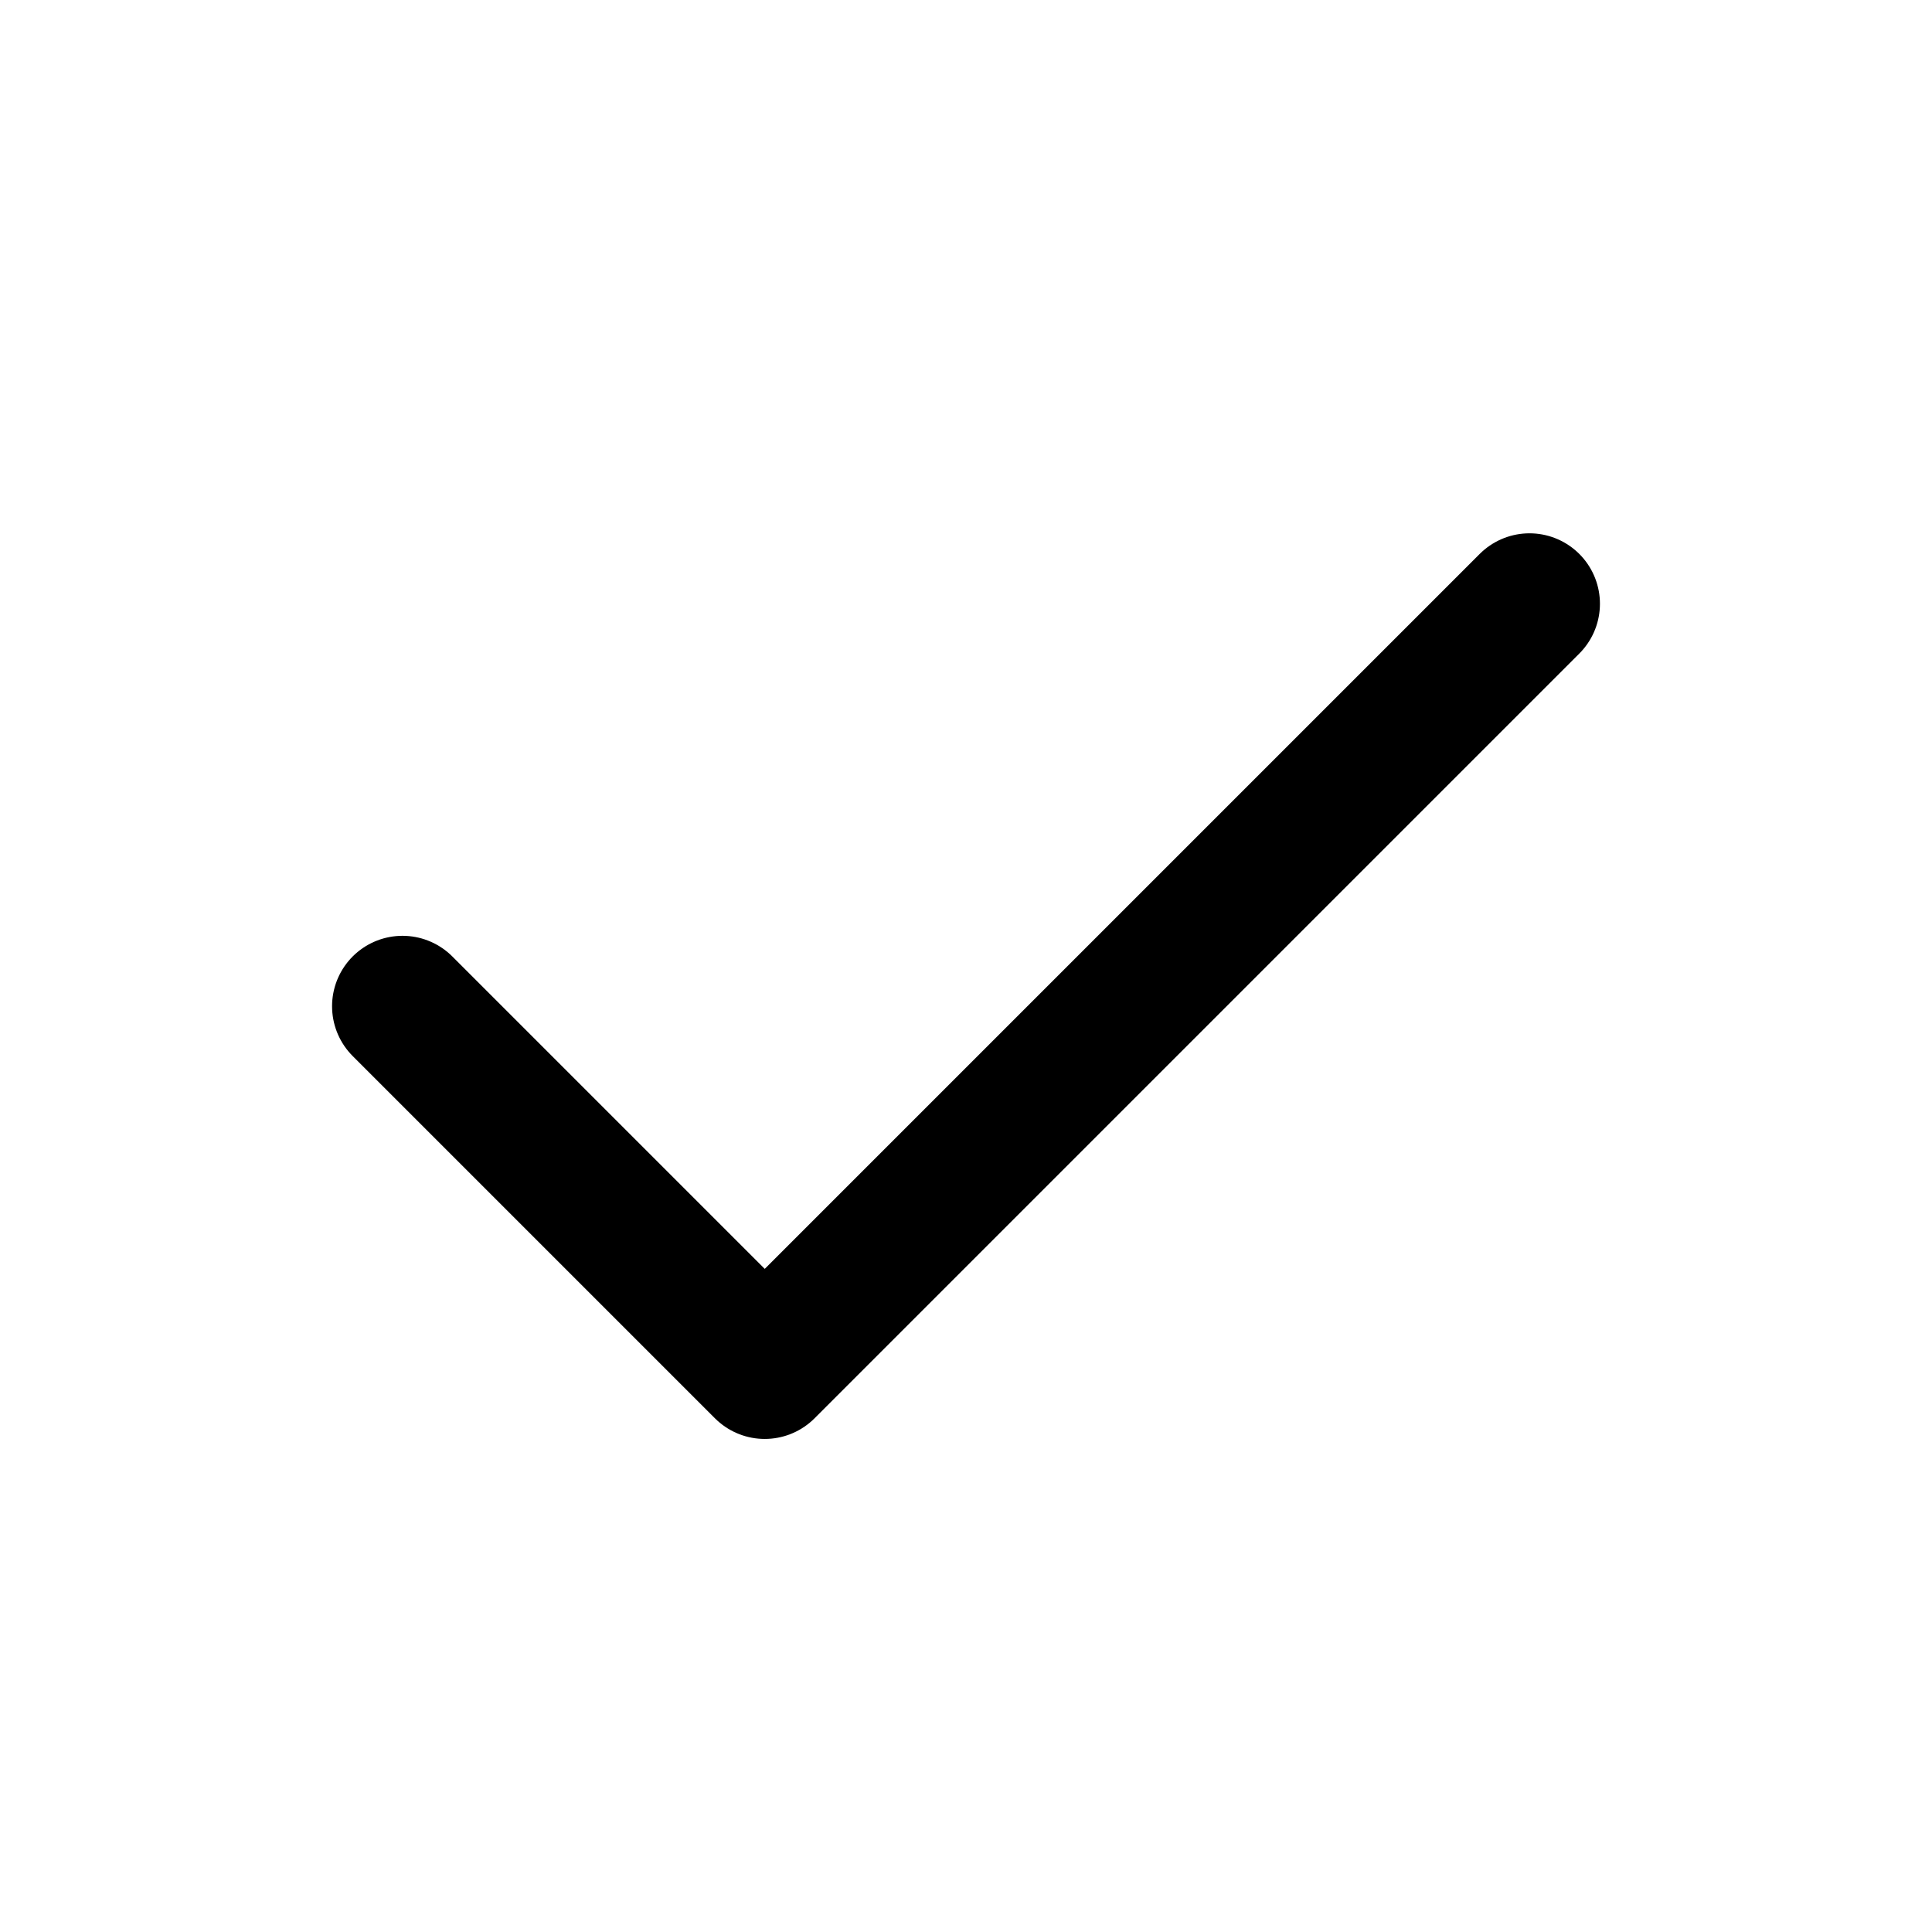
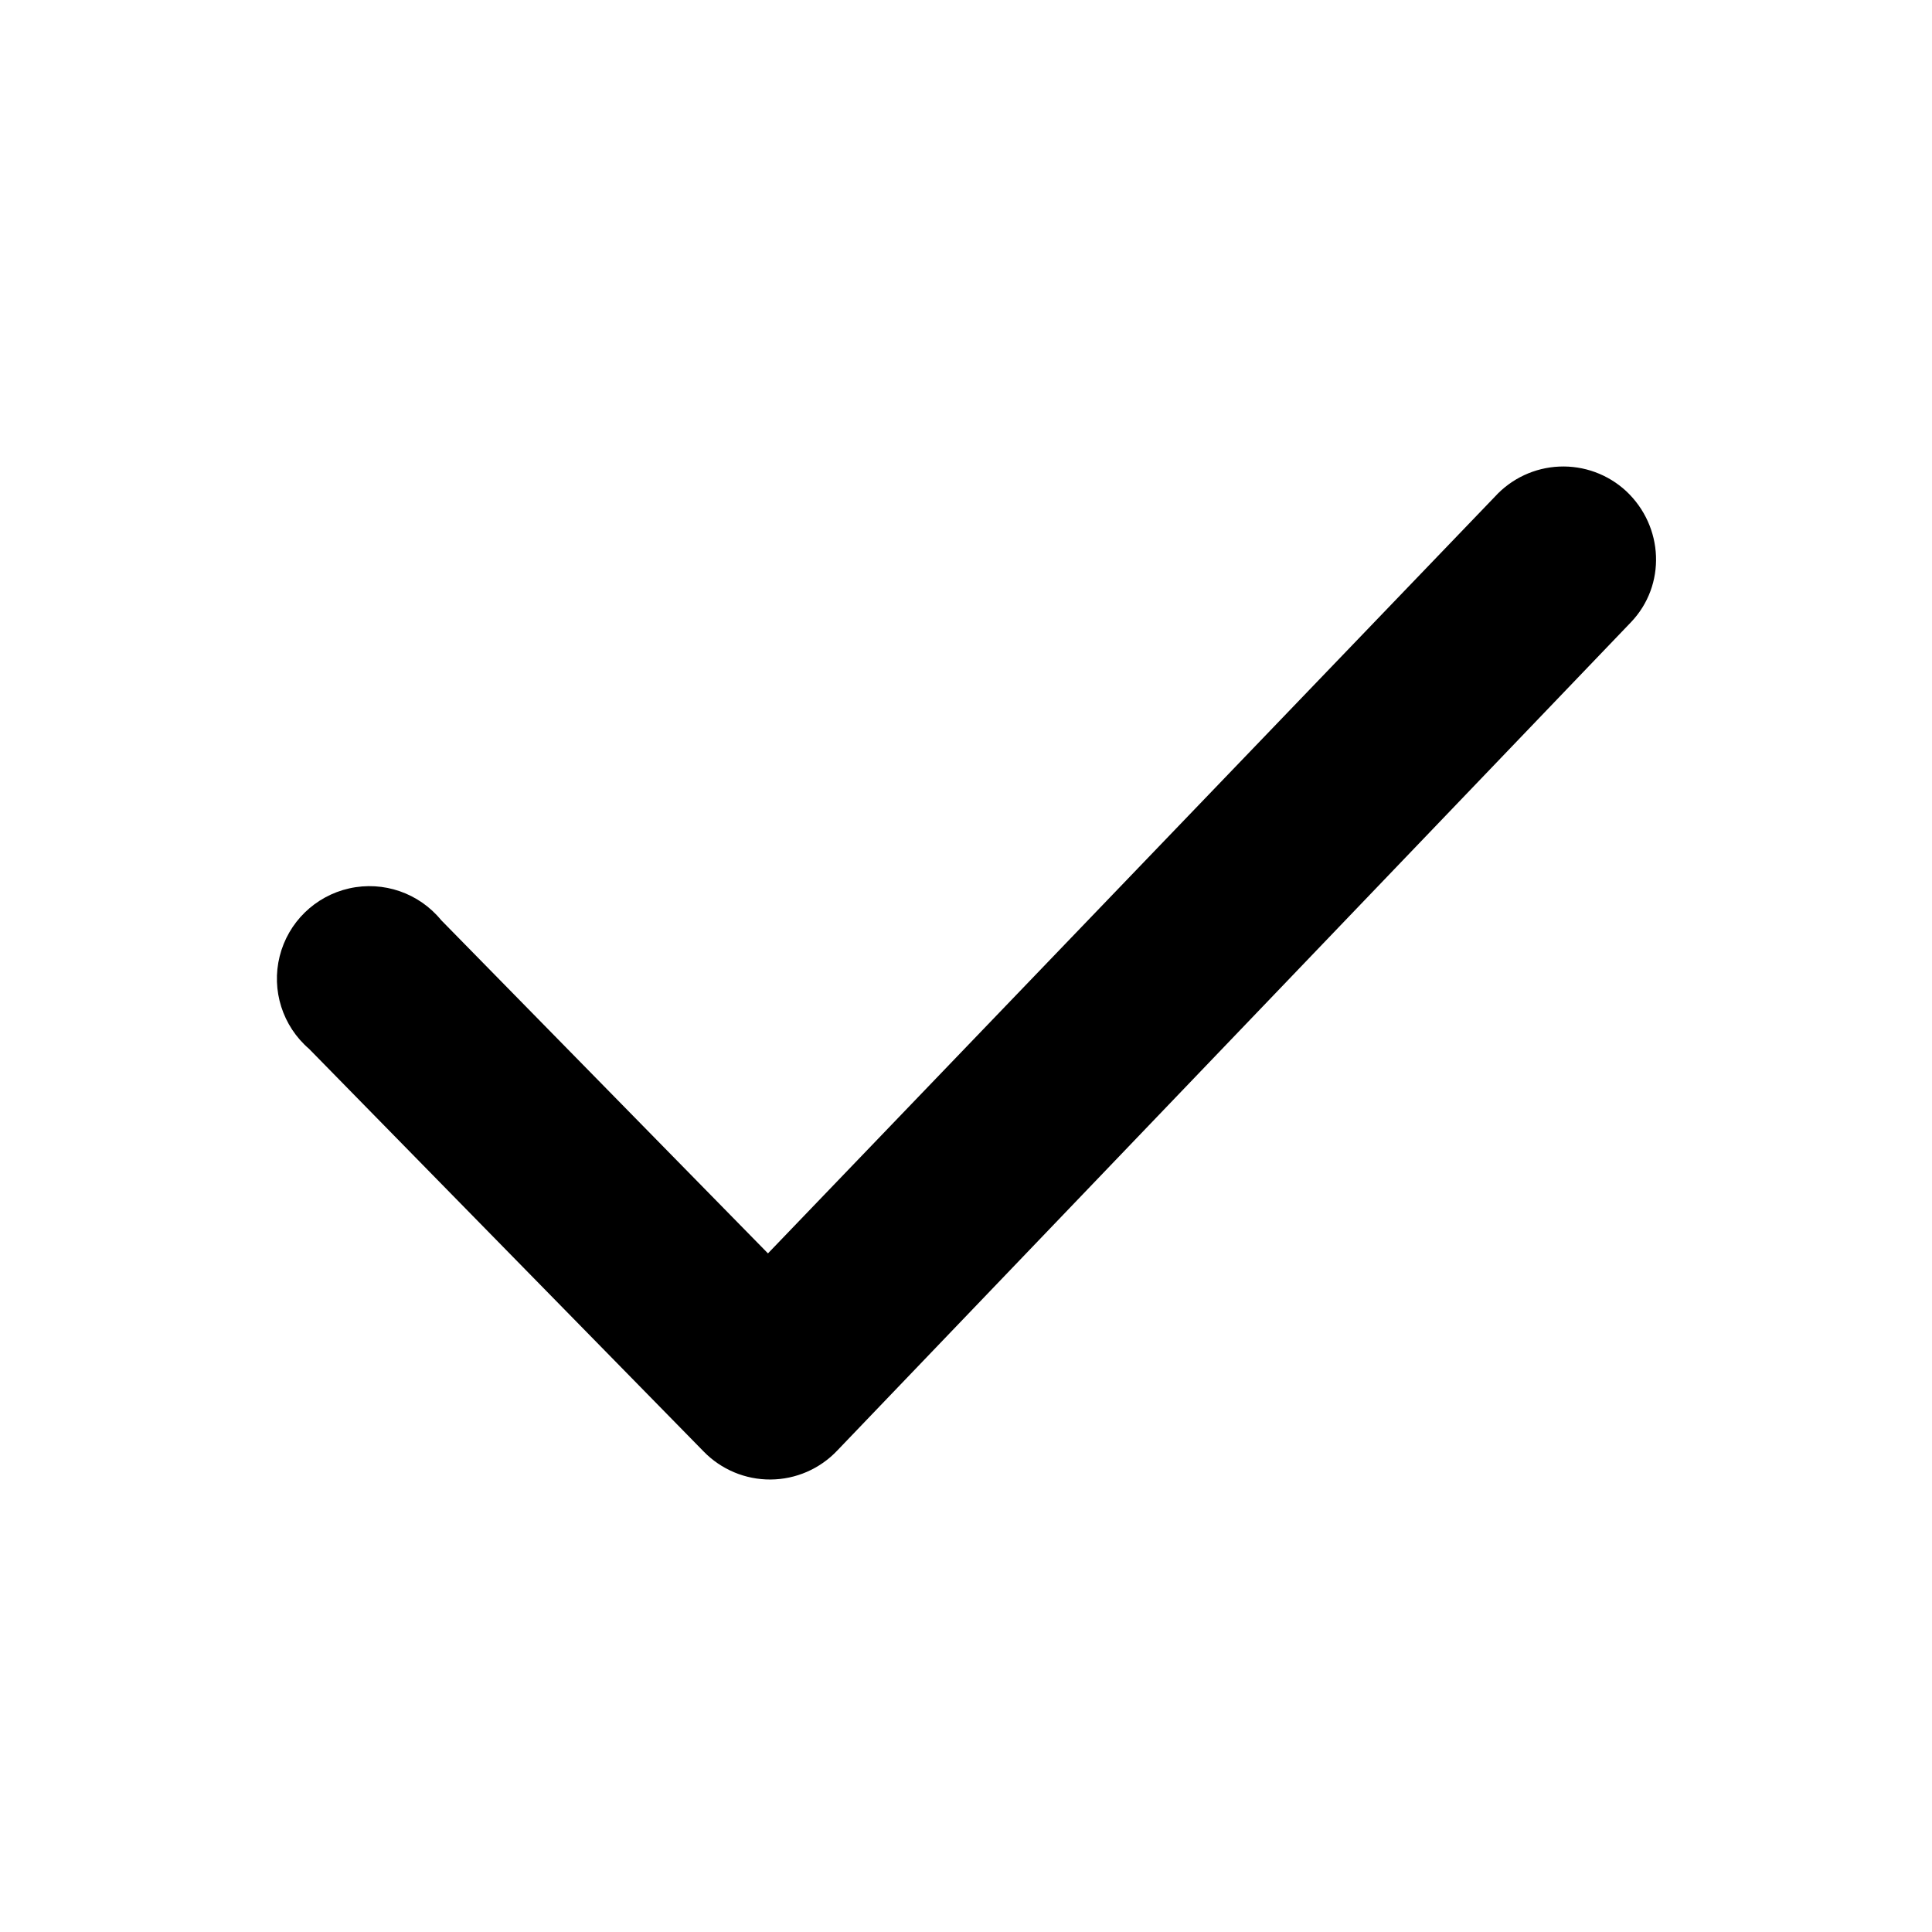
- <svg xmlns="http://www.w3.org/2000/svg" viewBox="0 0 24 24" fill="none" stroke="currentColor" stroke-width="1.75" stroke-linecap="round" stroke-linejoin="round">
-   <path d="m5 12.5 4.5 4.5L19 7.5" />
+ <svg xmlns="http://www.w3.org/2000/svg" viewBox="0 0 24 24" fill="currentColor">
+   <path d="M20.2 6.1c.47.44.5 1.17.06 1.63L10.4 18.02a1.15 1.15 0 0 1-1.66.01l-4.9-5a1.15 1.15 0 1 1 1.64-1.6l4.06 4.14 9.03-9.4a1.15 1.15 0 0 1 1.63-.07Z" />
</svg>
